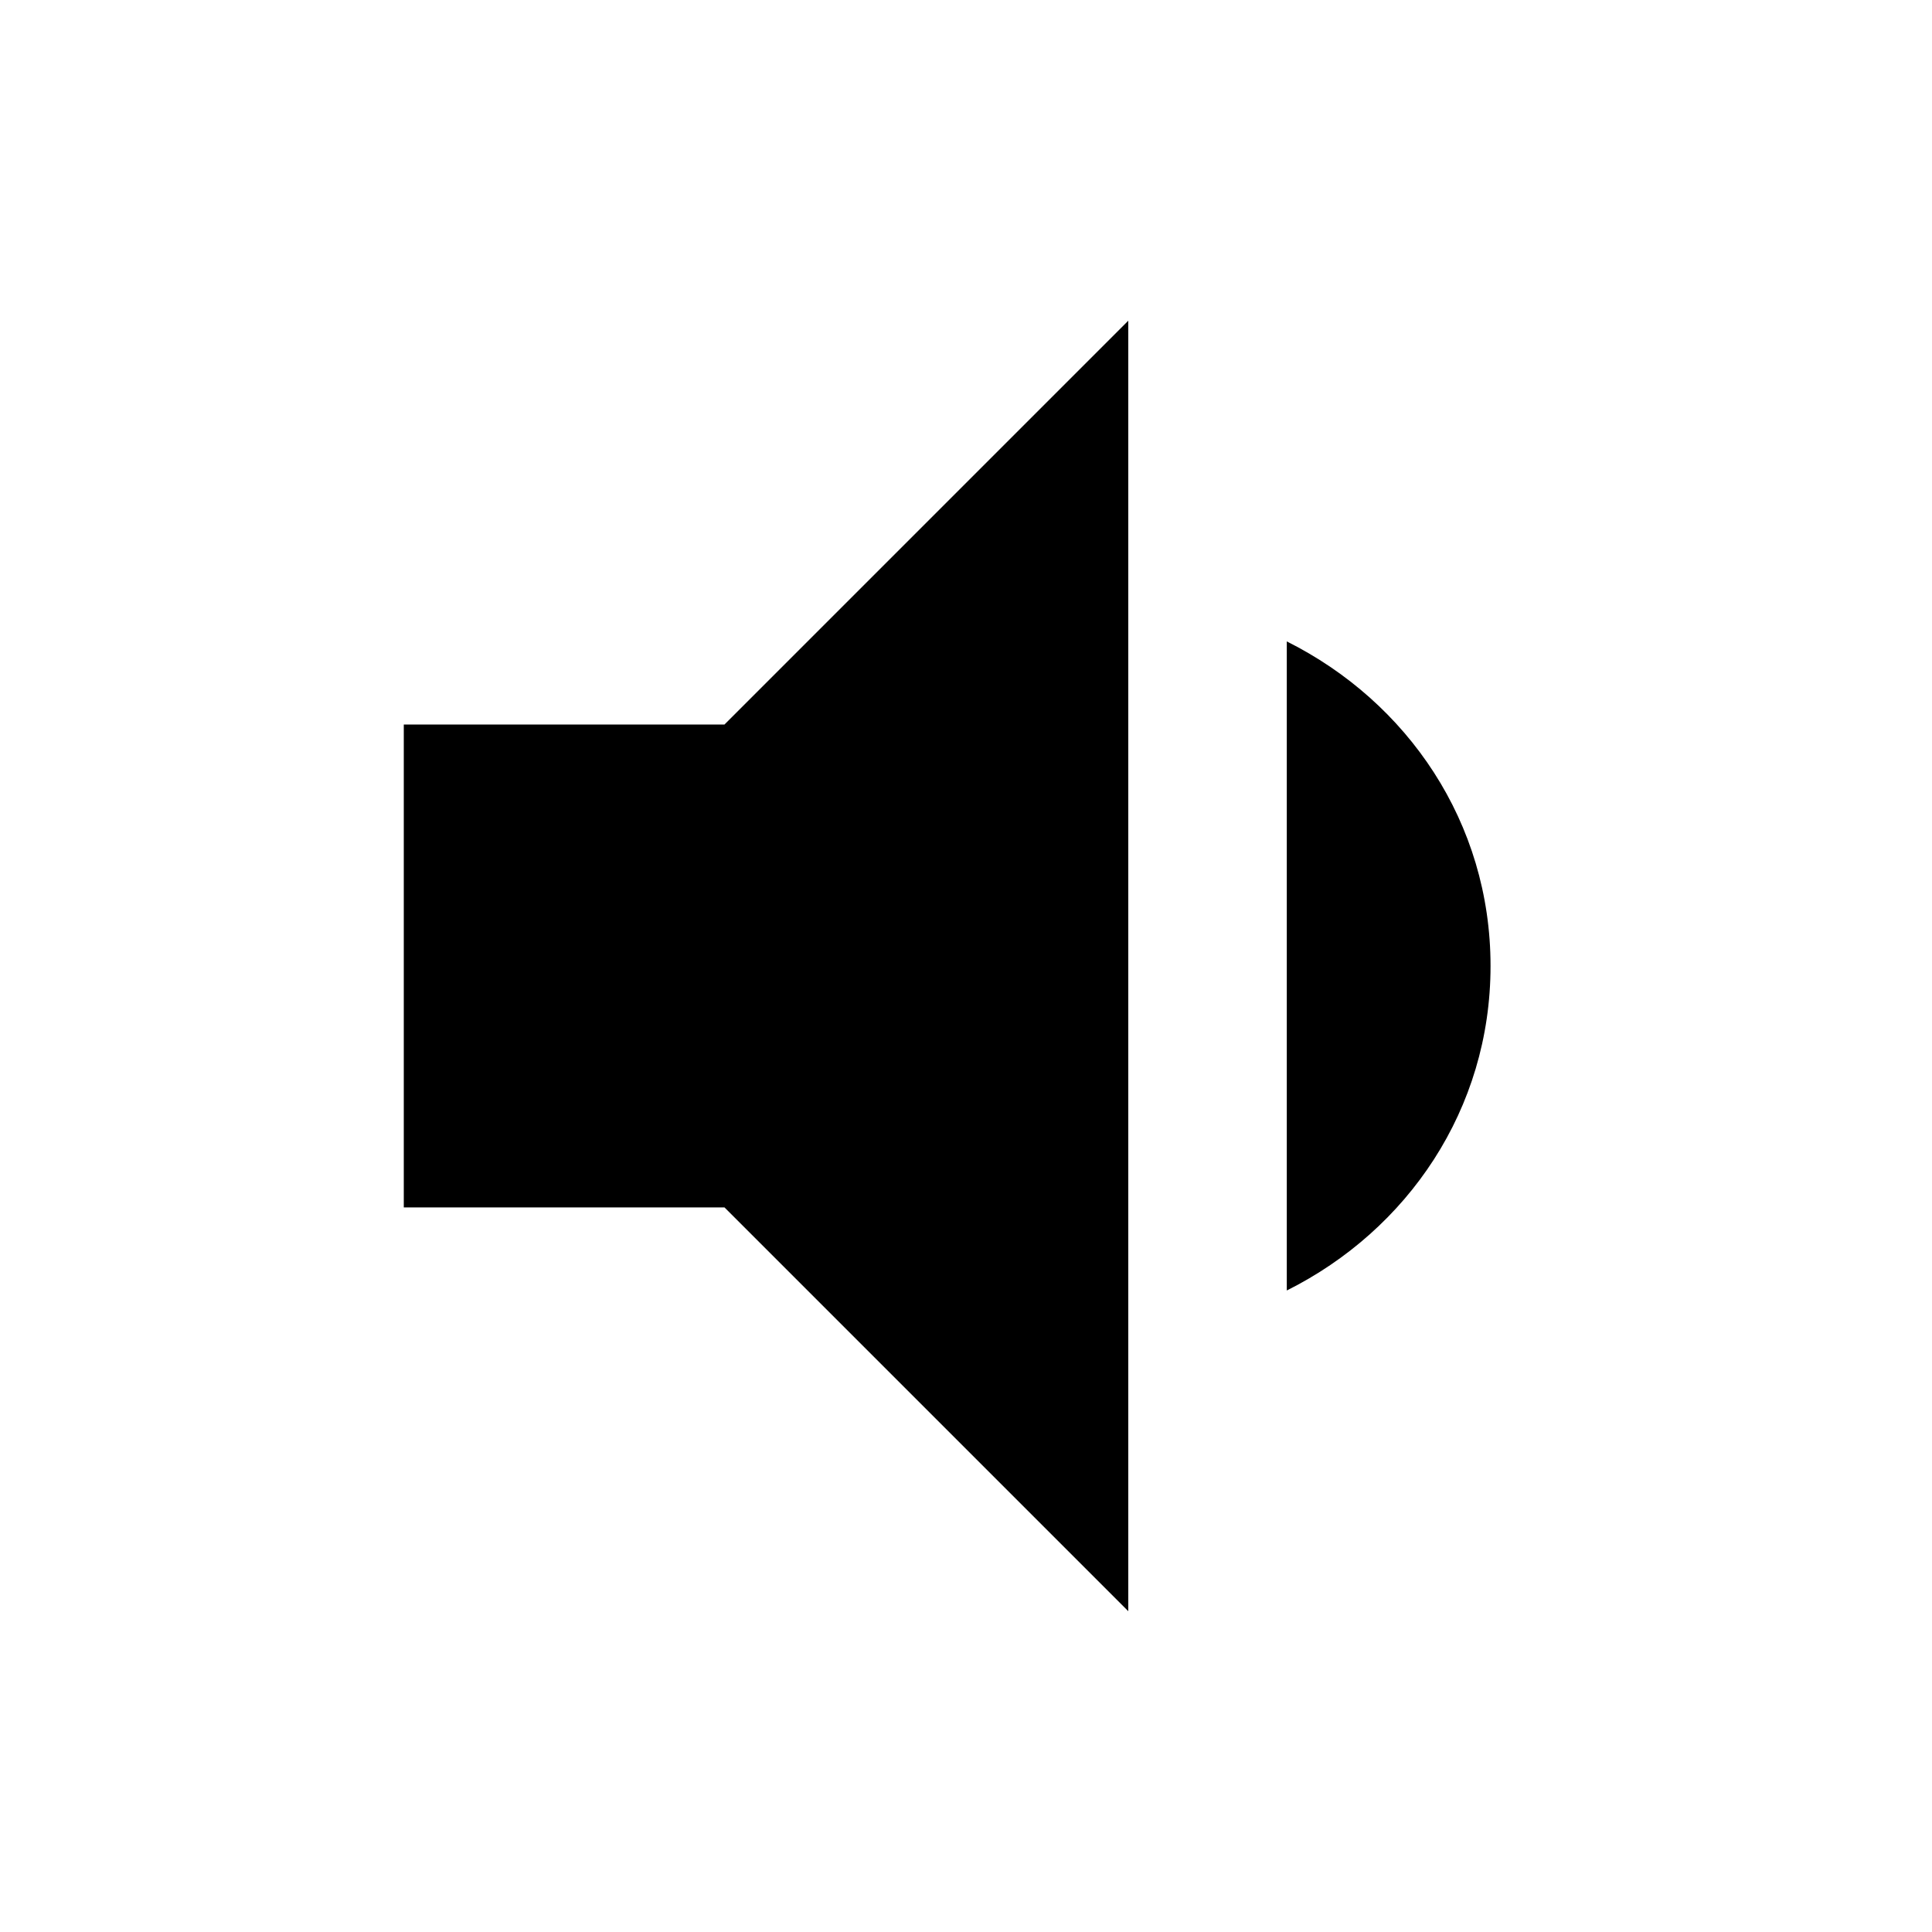
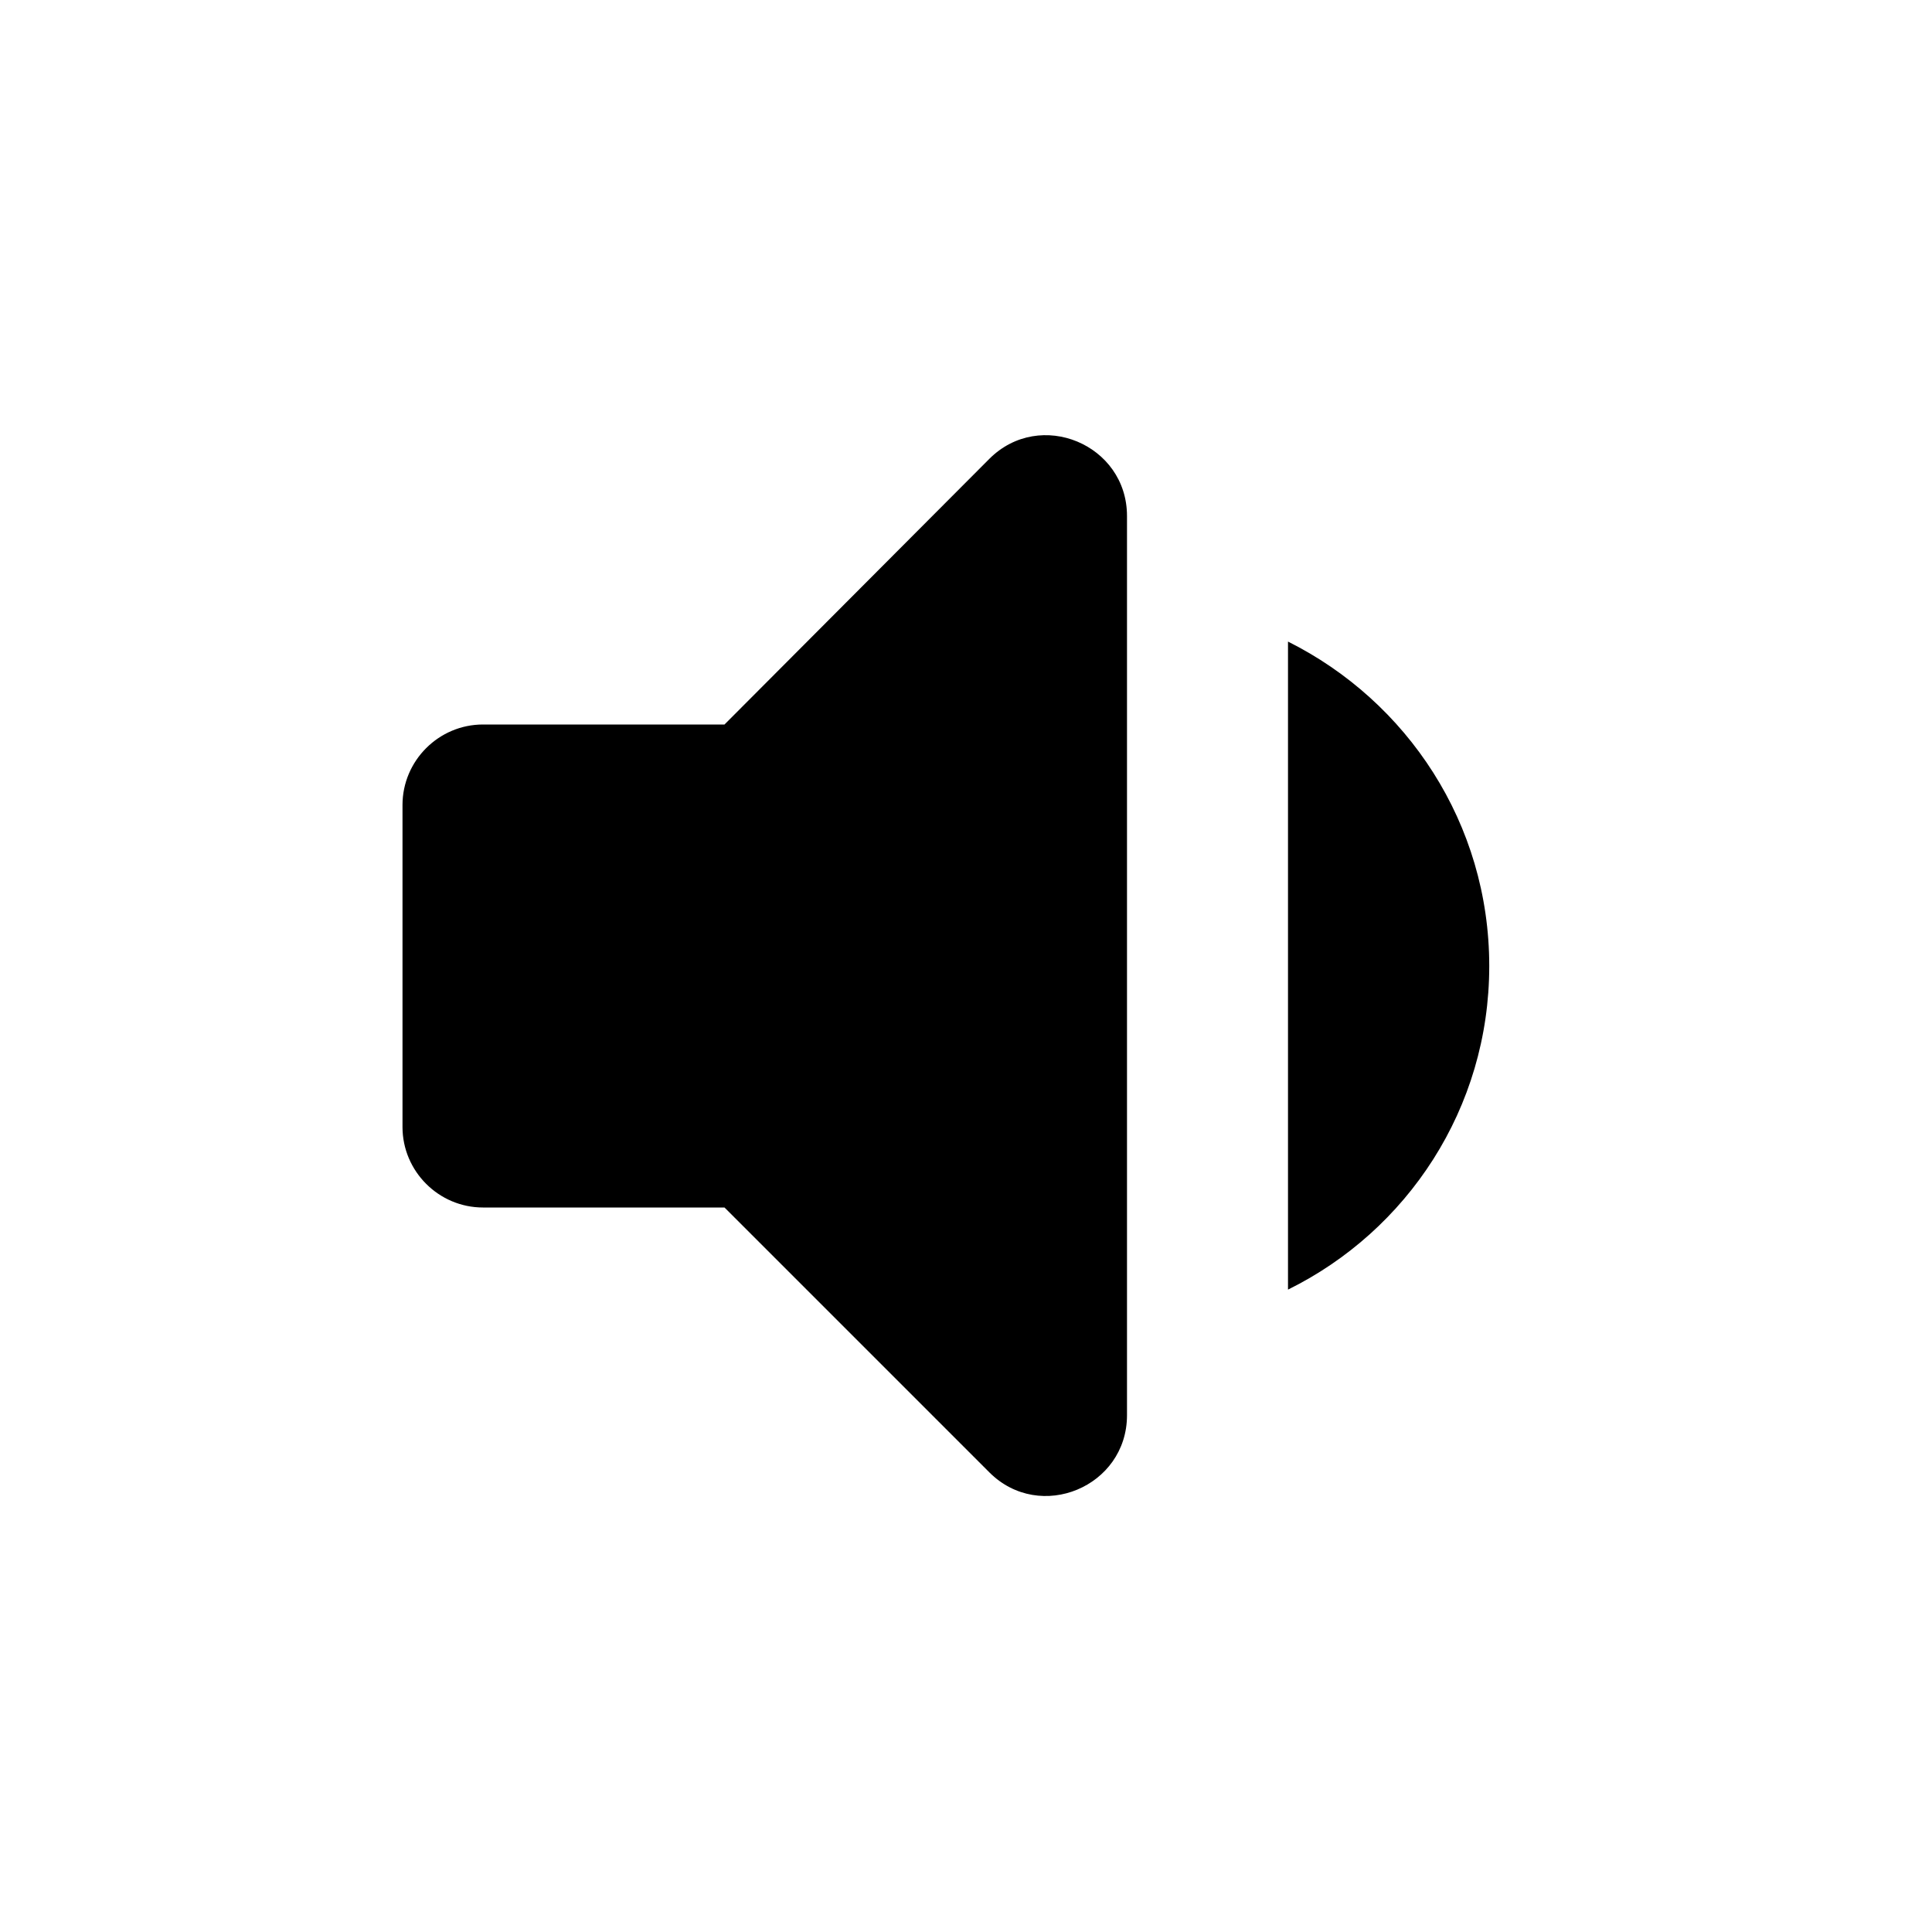
- <svg xmlns="http://www.w3.org/2000/svg" version="1.1" width="24" height="24" viewBox="0 0 24 24">
-   <path d="M5.016 9h3.984l5.016-5.016v16.031l-5.016-5.016h-3.984v-6zM18.516 12c0 1.781-1.031 3.281-2.531 4.031v-8.063c1.5 0.75 2.531 2.25 2.531 4.031z" />
+ <svg xmlns="http://www.w3.org/2000/svg" width="24" height="24" viewBox="0 0 24 24">
+   <path d="M18.5 12c0-1.77-1.02-3.29-2.5-4.03v8.05c1.48-.73 2.5-2.25 2.5-4.02zM5 10v4c0 .55.45 1 1 1h3l3.29 3.29c.63.63 1.71.18 1.71-.71V6.41c0-.89-1.08-1.34-1.71-.71L9 9H6c-.55 0-1 .45-1 1z" />
</svg>
